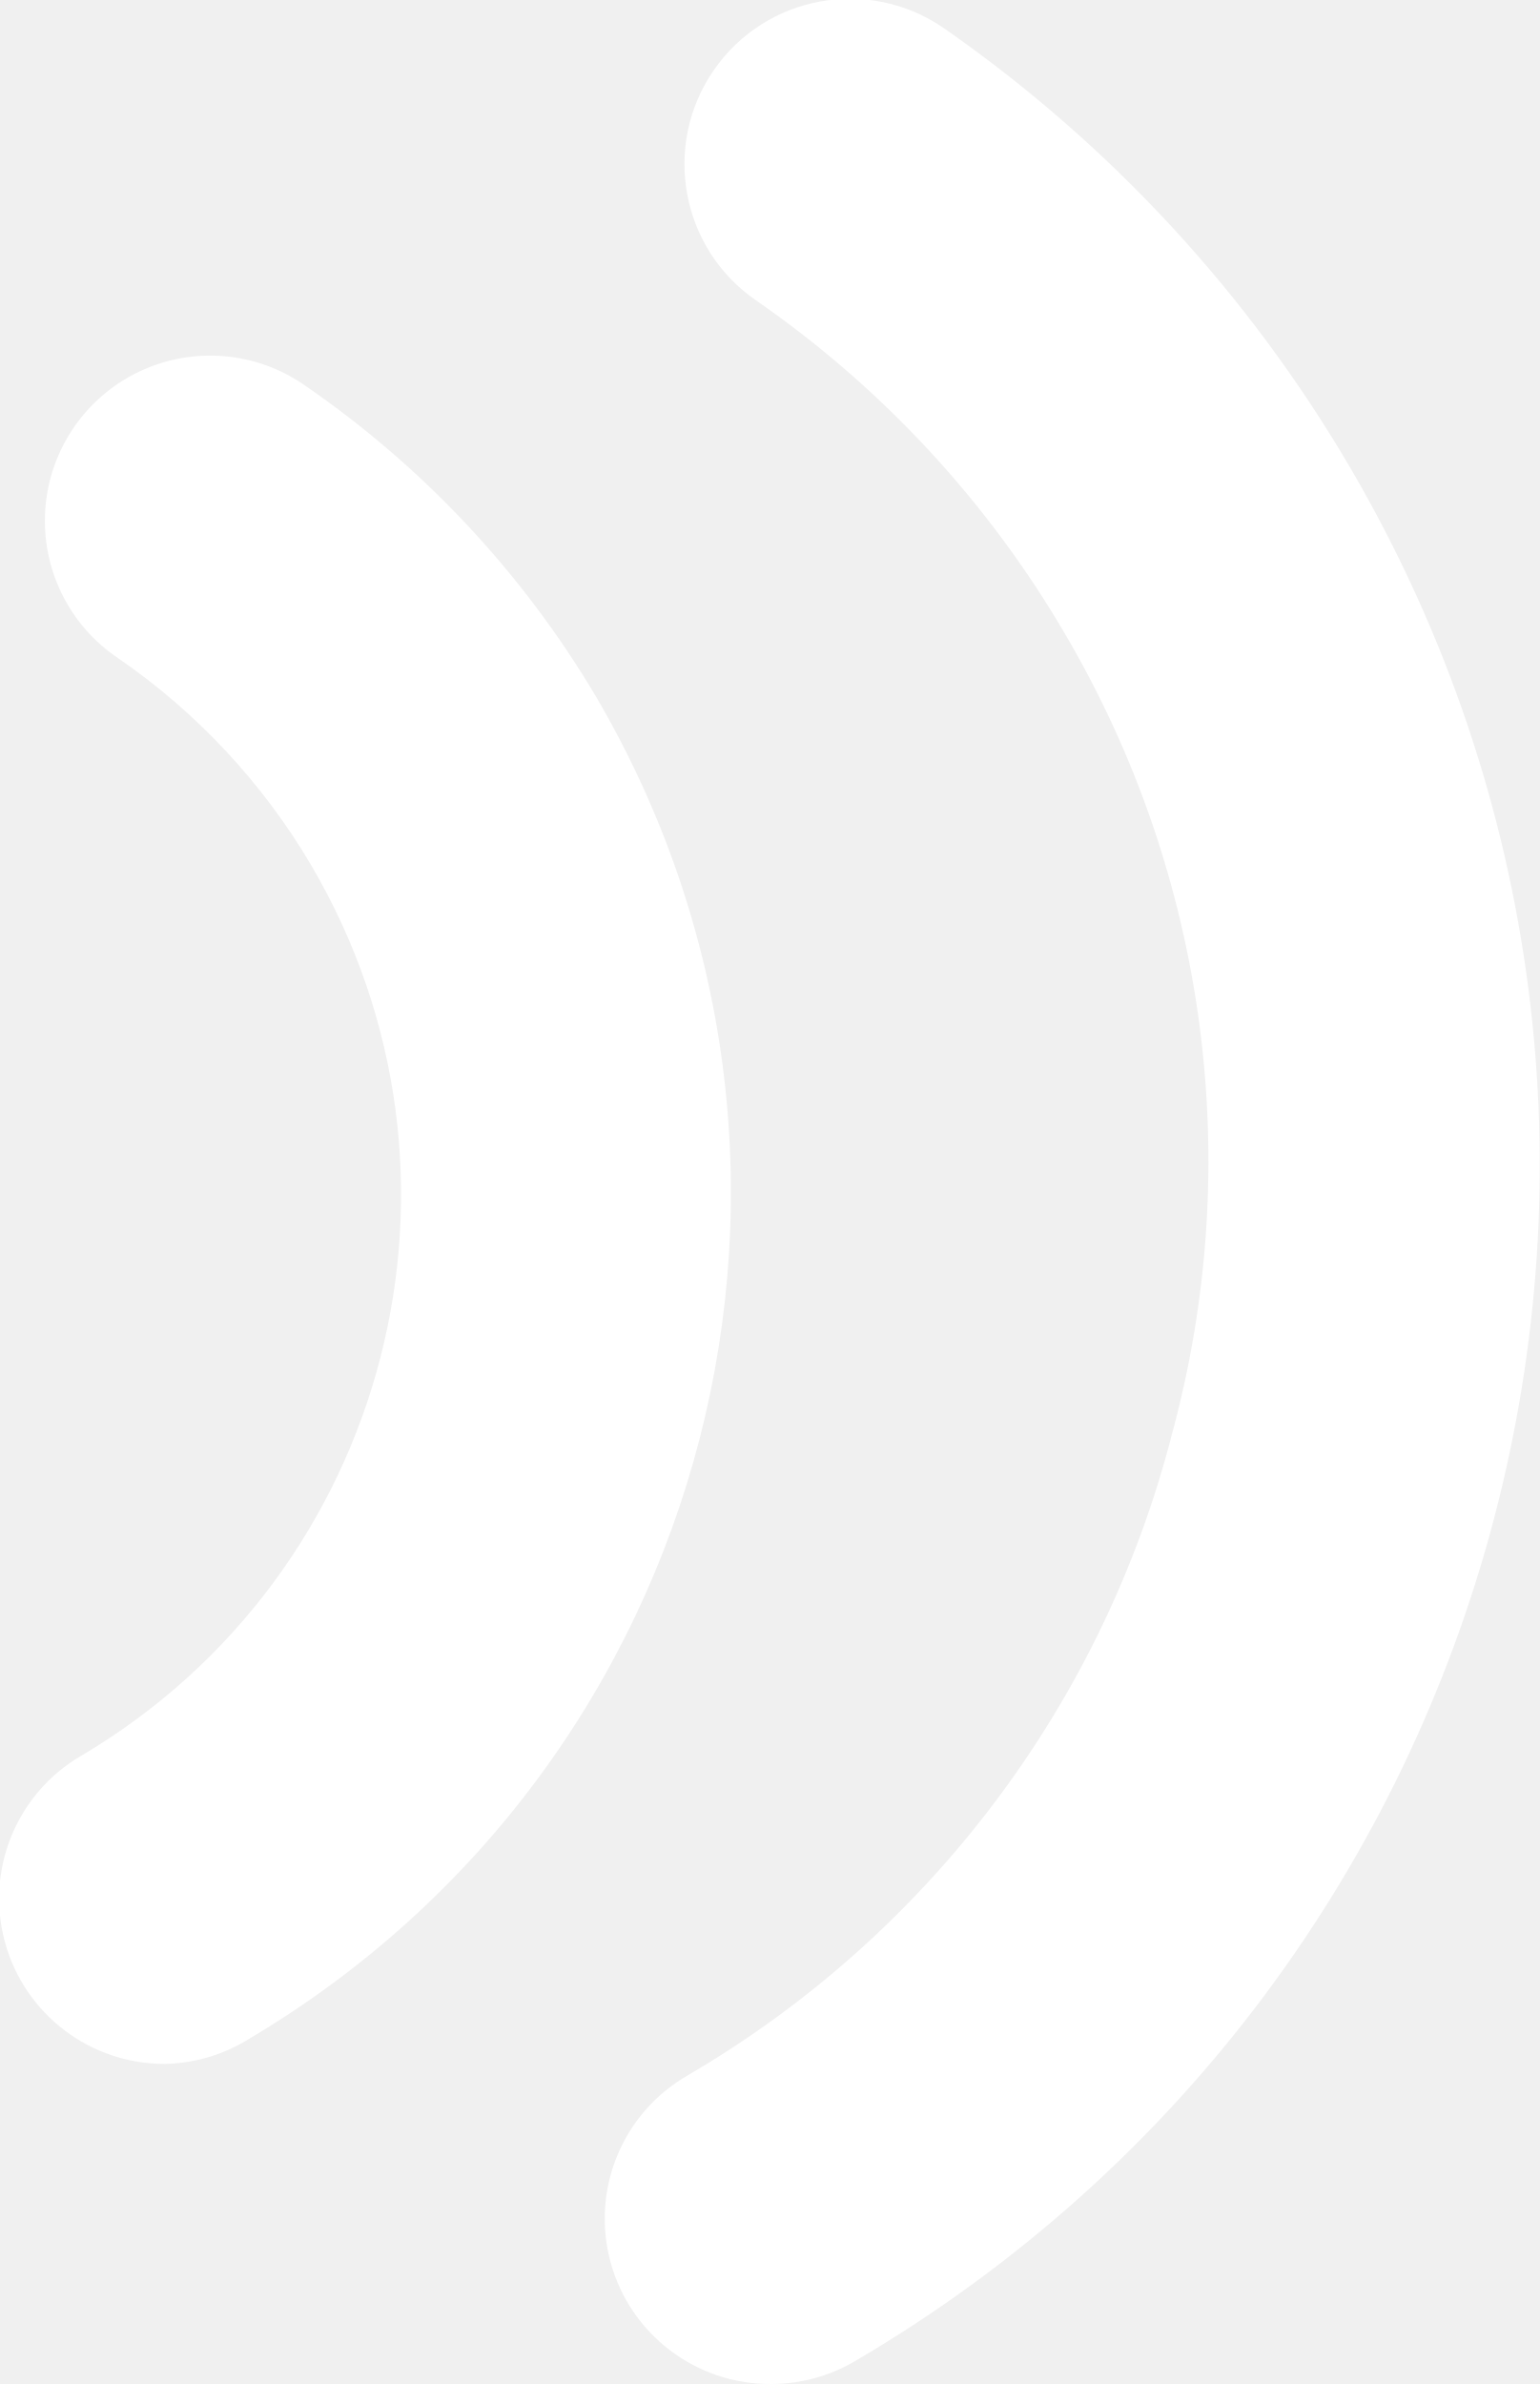
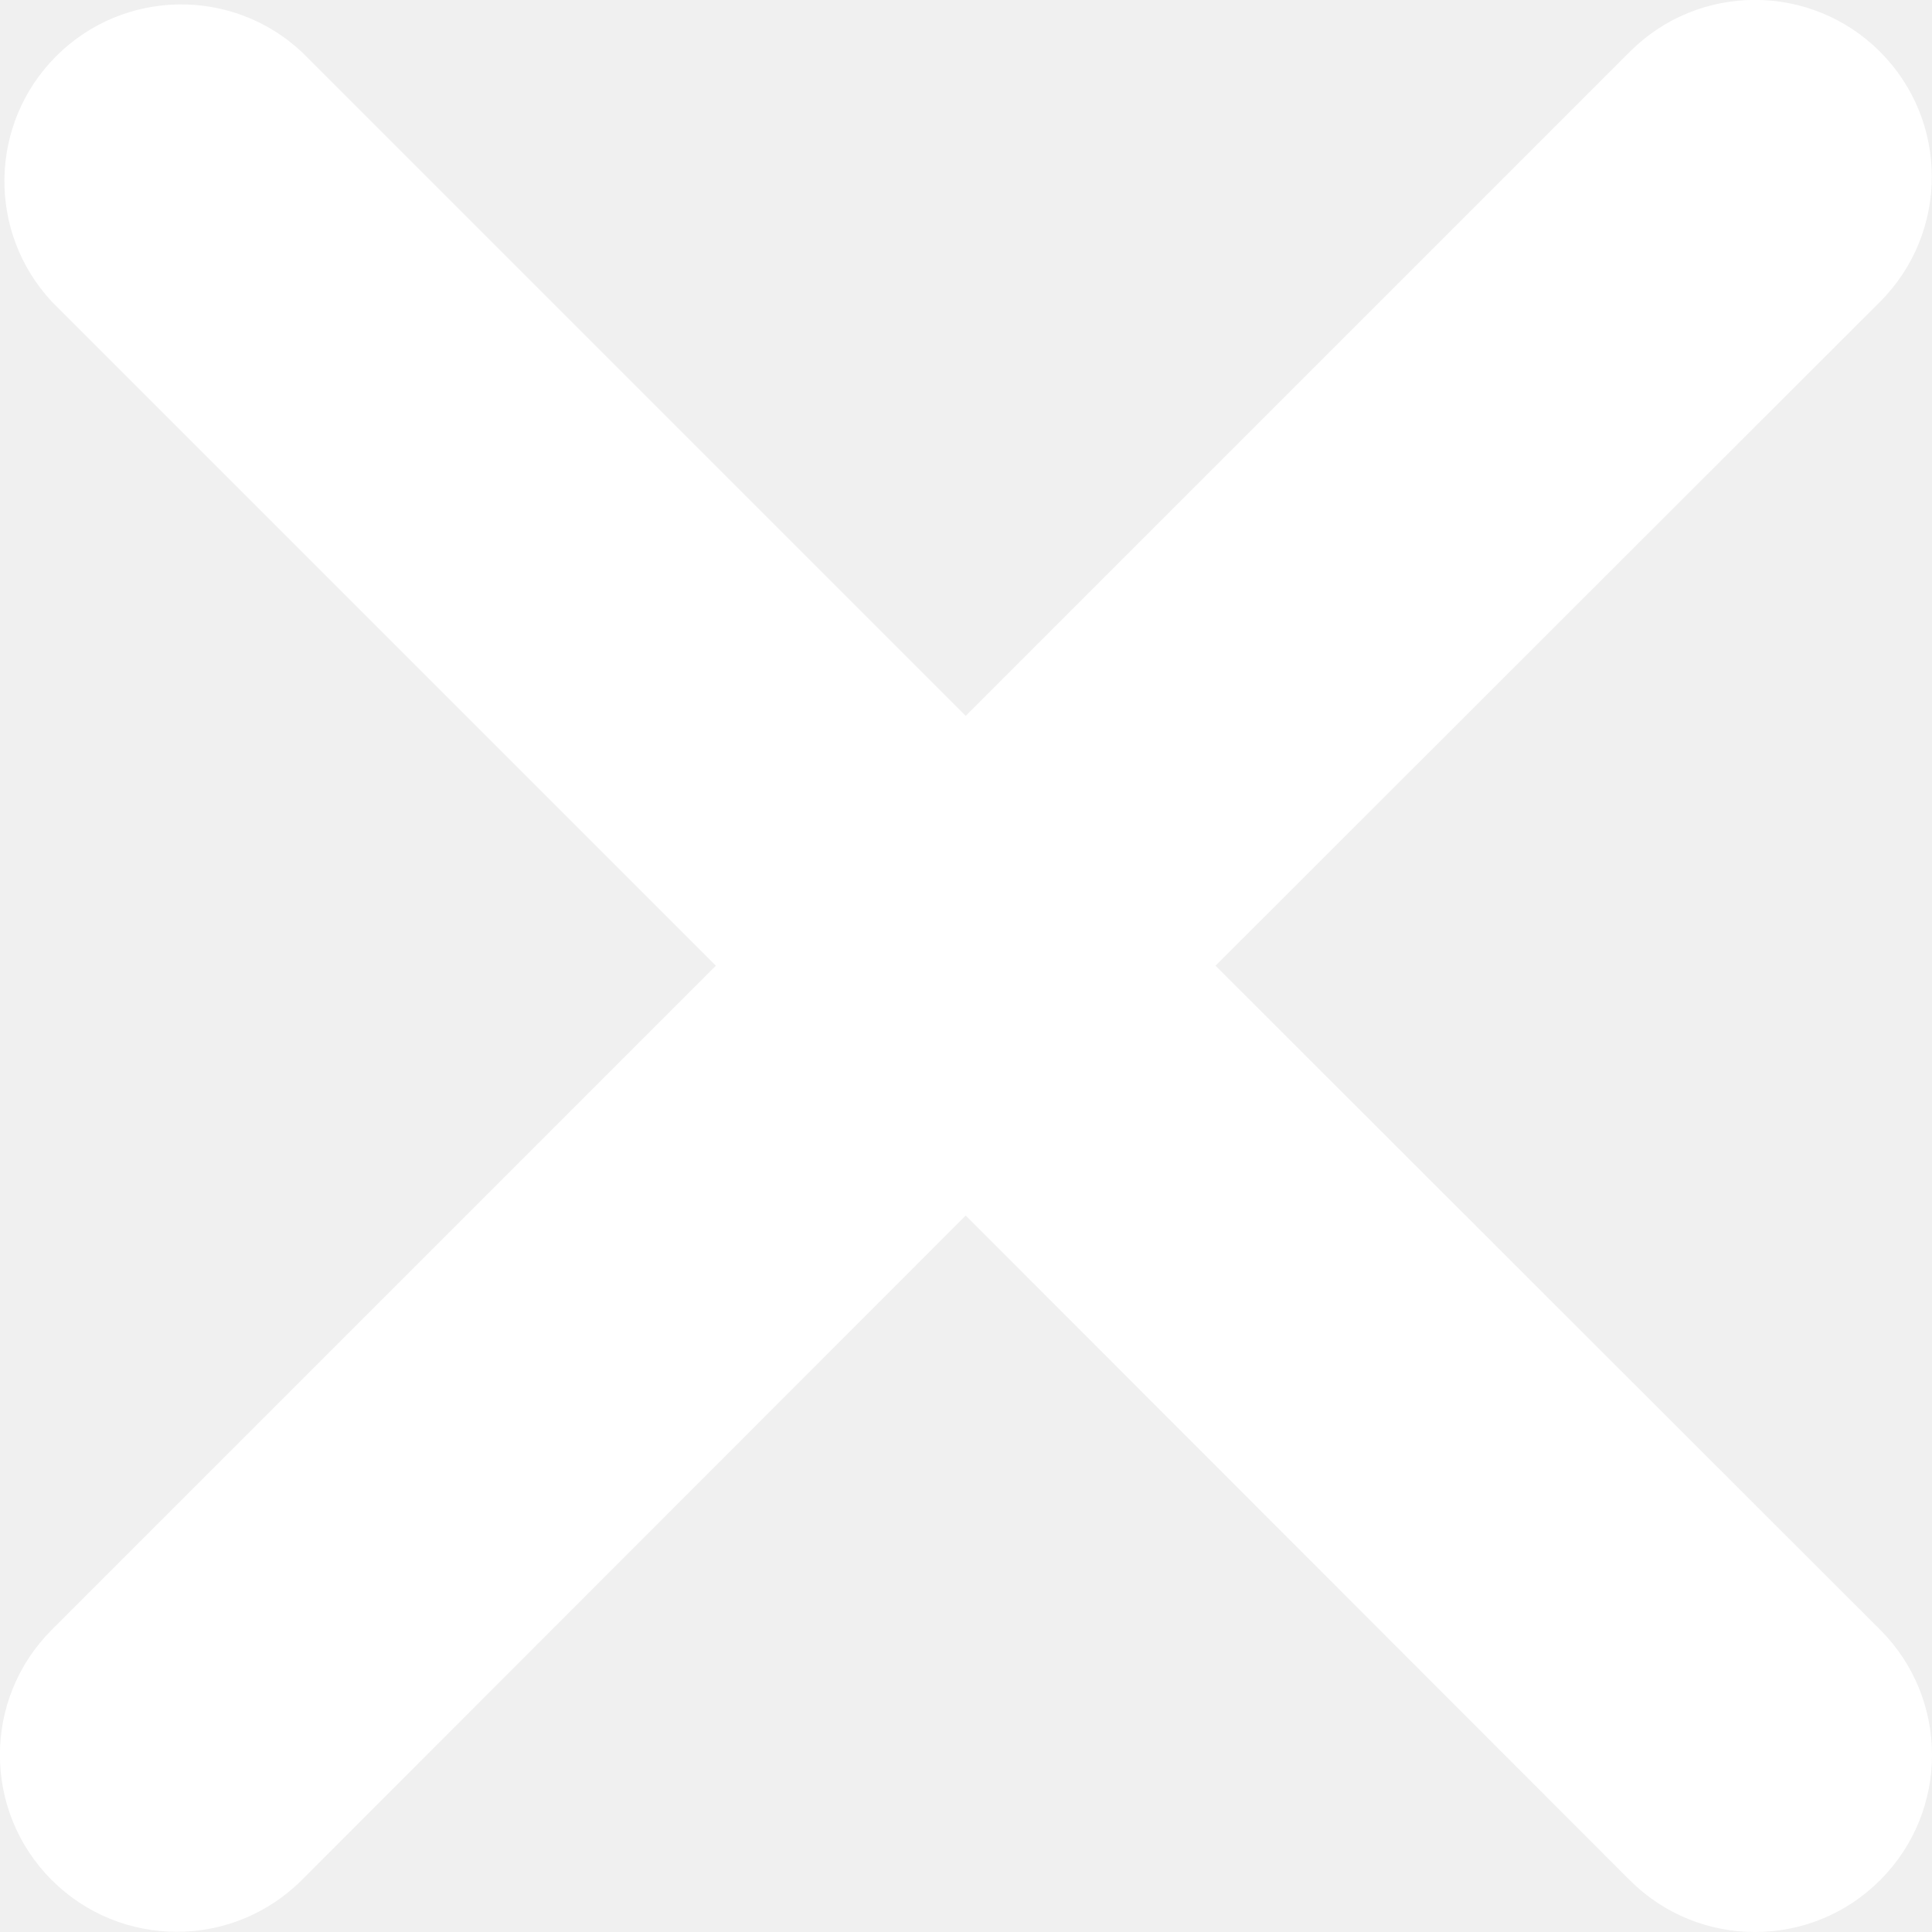
- <svg xmlns="http://www.w3.org/2000/svg" viewBox="0 0 27.95 43.27">
+ <svg xmlns="http://www.w3.org/2000/svg" viewBox="0 0 32.79 32.79">
  <defs>
    <style>.cls-1{fill:#fff;}</style>
  </defs>
  <g id="Layer_2" data-name="Layer 2">
    <g id="Layer_1-2" data-name="Layer 1">
-       <path class="cls-1" d="M24.52,8.51a25.28,25.28,0,0,0-7.39-8,3,3,0,0,0-3.41,4.94,19.08,19.08,0,0,1,5.62,6.07A18.89,18.89,0,0,1,21.28,26a18.94,18.94,0,0,1-8.8,11.67A3,3,0,0,0,14,43.27a3,3,0,0,0,1.51-.41A25.13,25.13,0,0,0,24.52,8.51Z" />
-       <path class="cls-1" d="M10.81,12.63A18,18,0,0,0,5.54,7a3,3,0,1,0-3.39,4.95,11.88,11.88,0,0,1,3.49,3.74A11.82,11.82,0,0,1,1.47,31.87,3,3,0,0,0,3,37.46,3,3,0,0,0,4.53,37,17.84,17.84,0,0,0,10.81,12.63Z" />
+       <path class="cls-1" d="M20.63,16.39,31.91,5.12A3,3,0,0,0,27.66.88L16.39,12.15,5.12.88A3,3,0,0,0,.88,5.12L12.15,16.39.88,27.66a3,3,0,1,0,4.24,4.25L16.39,20.63,27.66,31.91a3,3,0,0,0,4.25-4.25Z" />
    </g>
  </g>
</svg>
